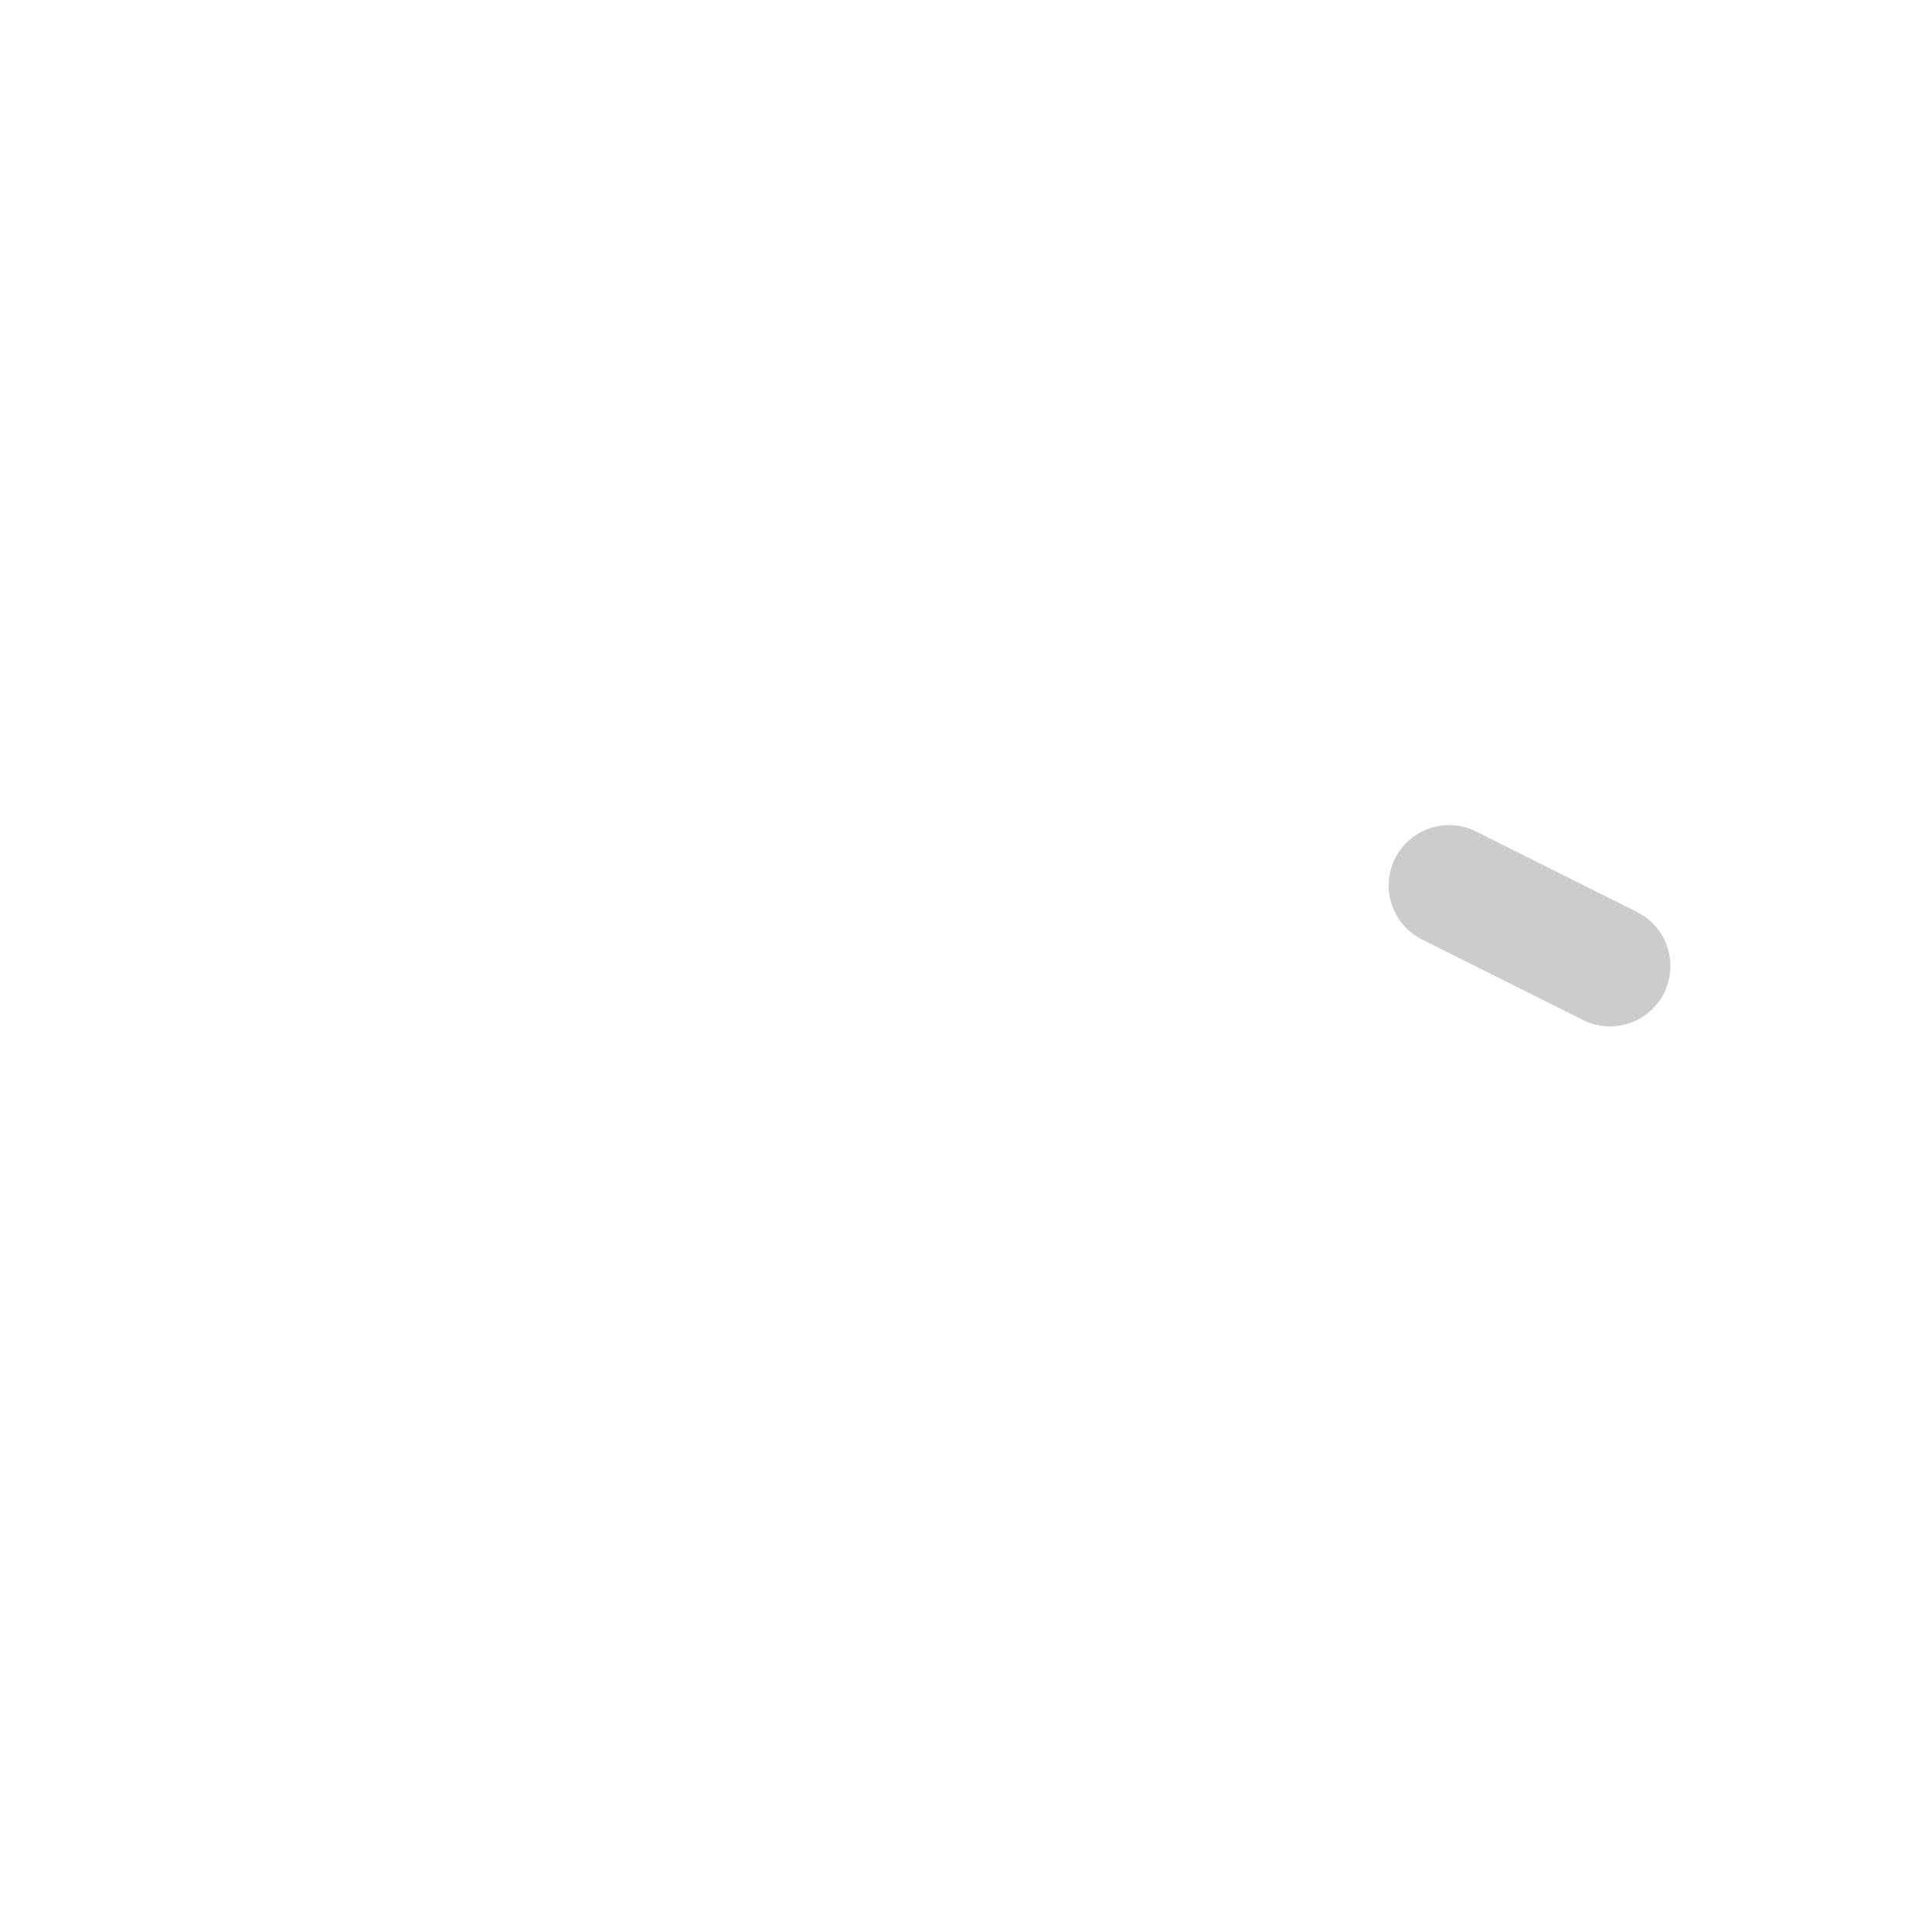
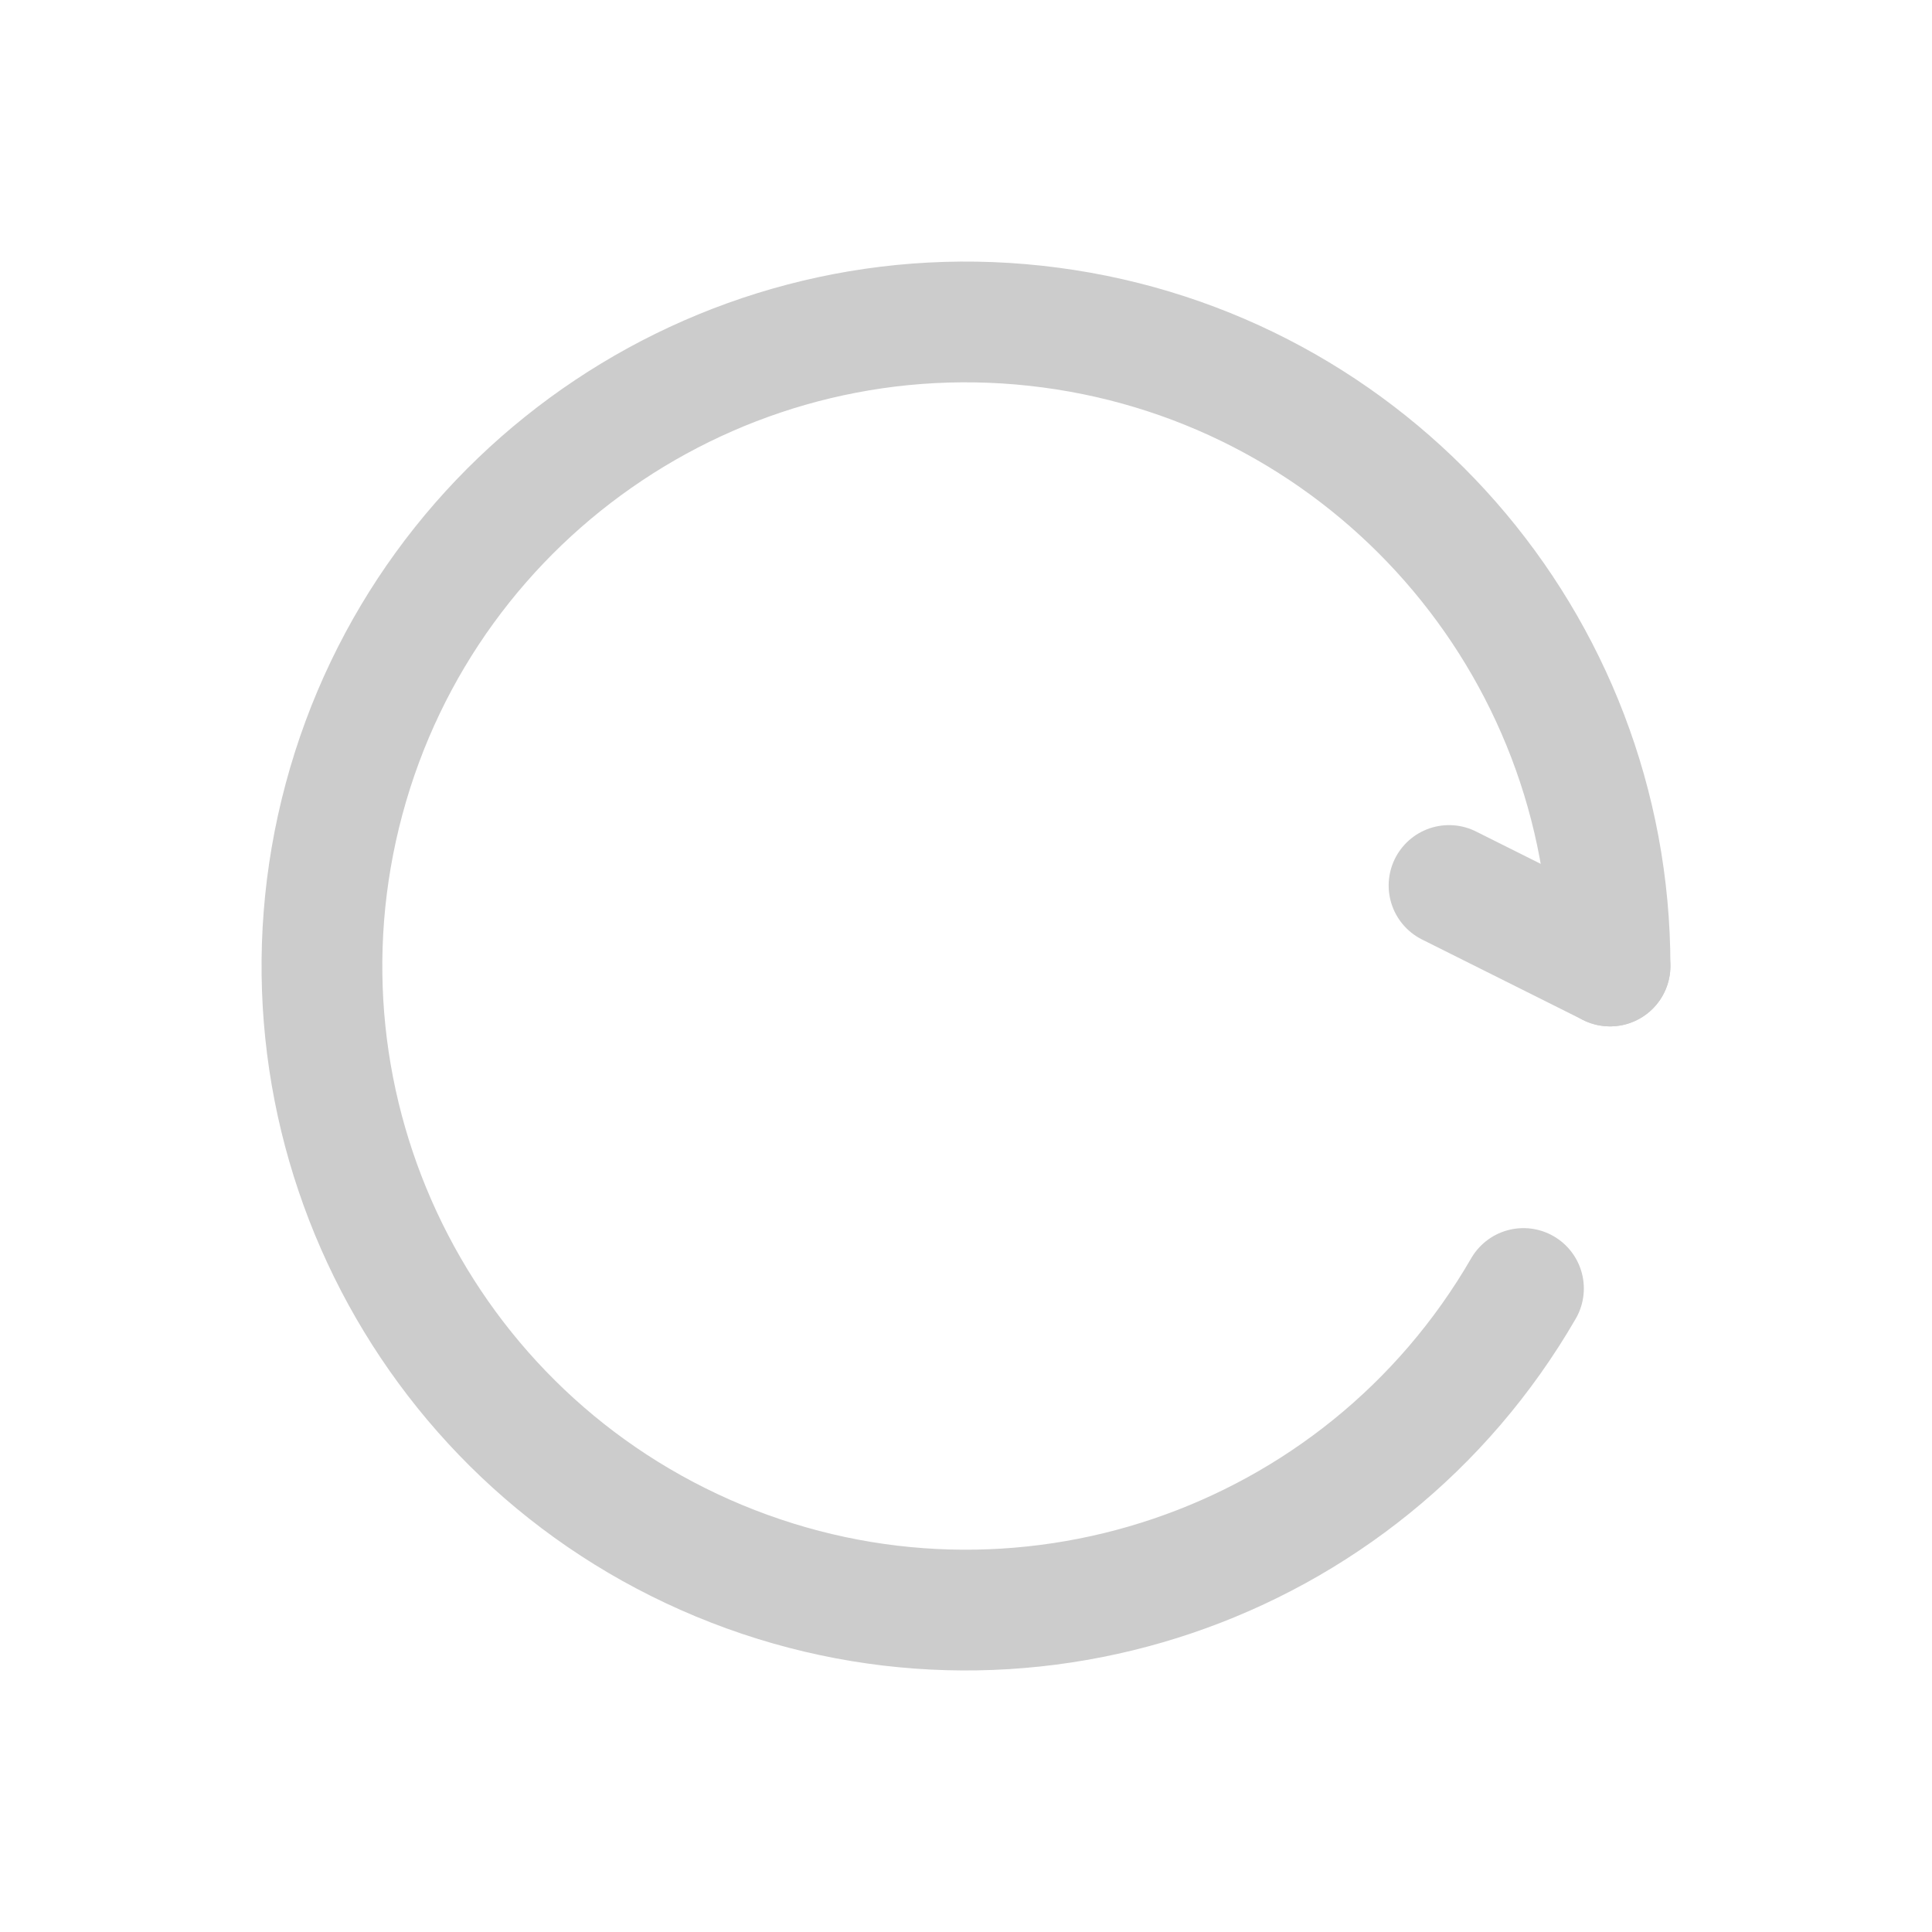
<svg xmlns="http://www.w3.org/2000/svg" width="240" height="240">
+   <path style="fill:none;fill-opacity:0.991;stroke:#ccc;stroke-width:15;stroke-linecap:round;stroke-linejoin:round;stroke-opacity:1" d="m 200.004,120 a -80,80 0 0 0 -69.513,-79.31 -80,80 0 0 0 -87.747,58.552 -80,80 0 0 0 46.588,94.644 -80,80 0 0 0 99.918,-33.824" />
  <path style="fill:none;stroke:#ccc;stroke-width:15;stroke-linecap:round;stroke-linejoin:miter;stroke-miterlimit:4;stroke-dasharray:none;stroke-opacity:1" d="m200.004 120-20-10" />
</svg>
